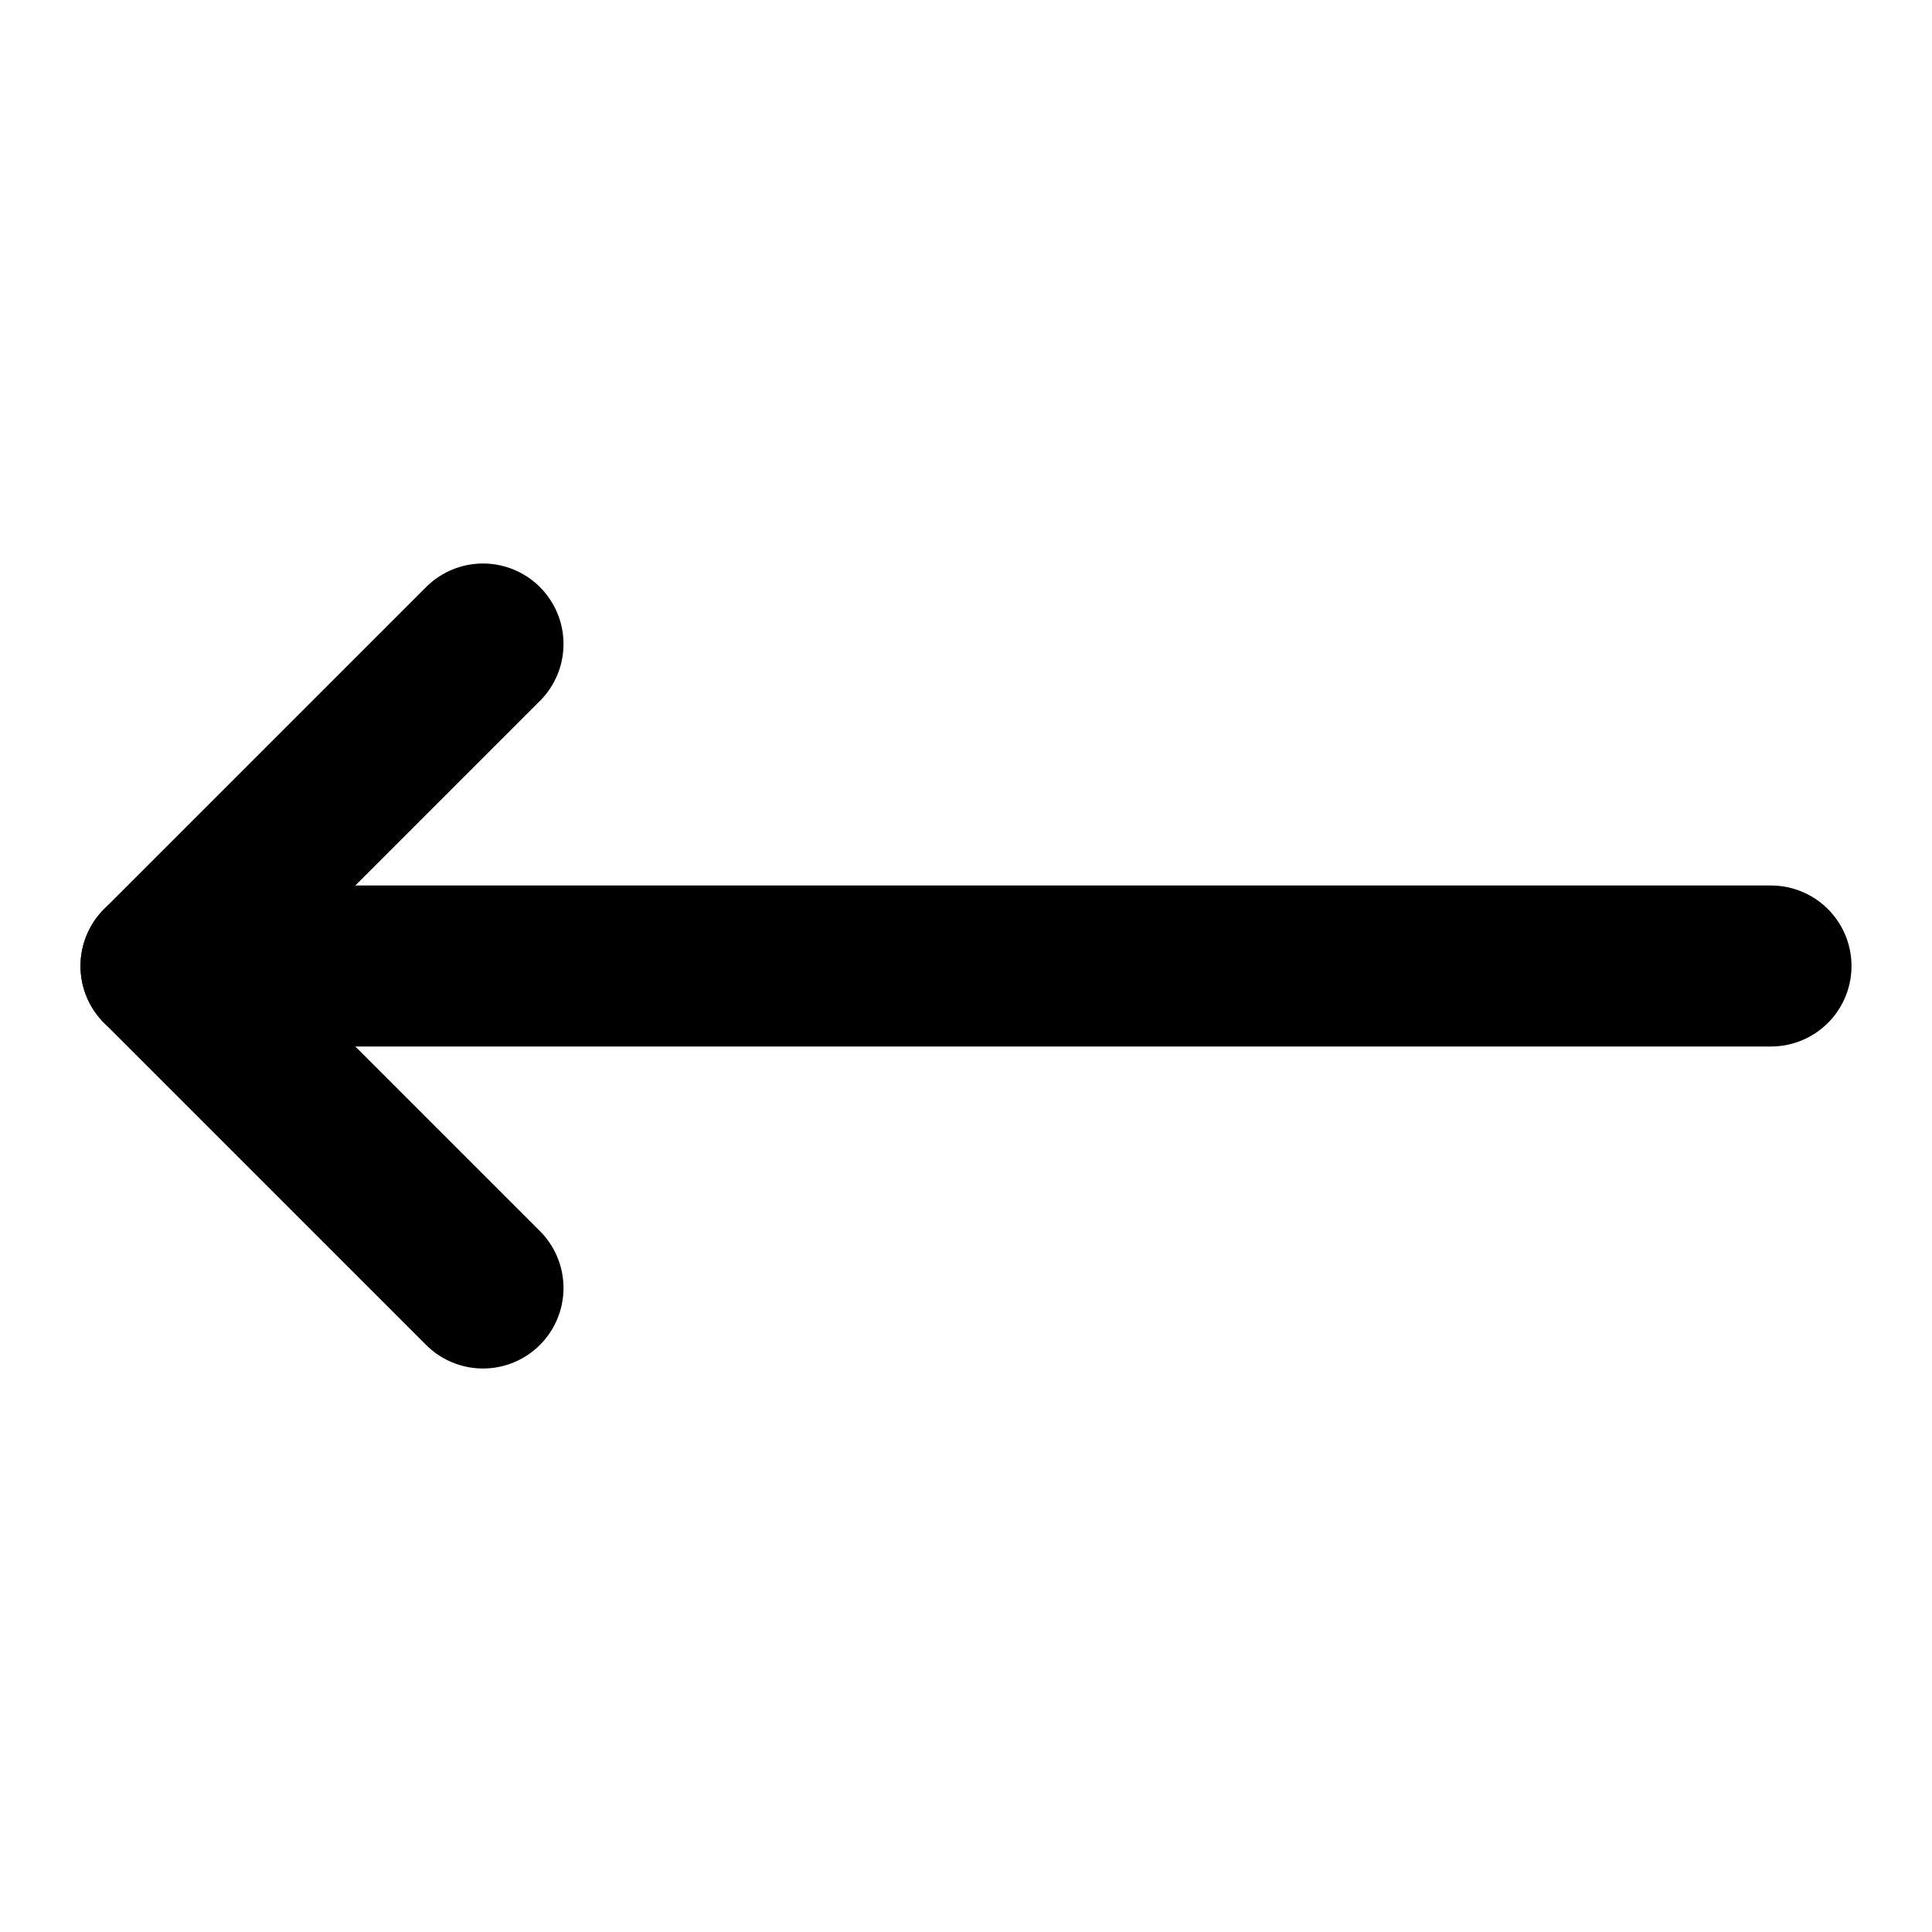
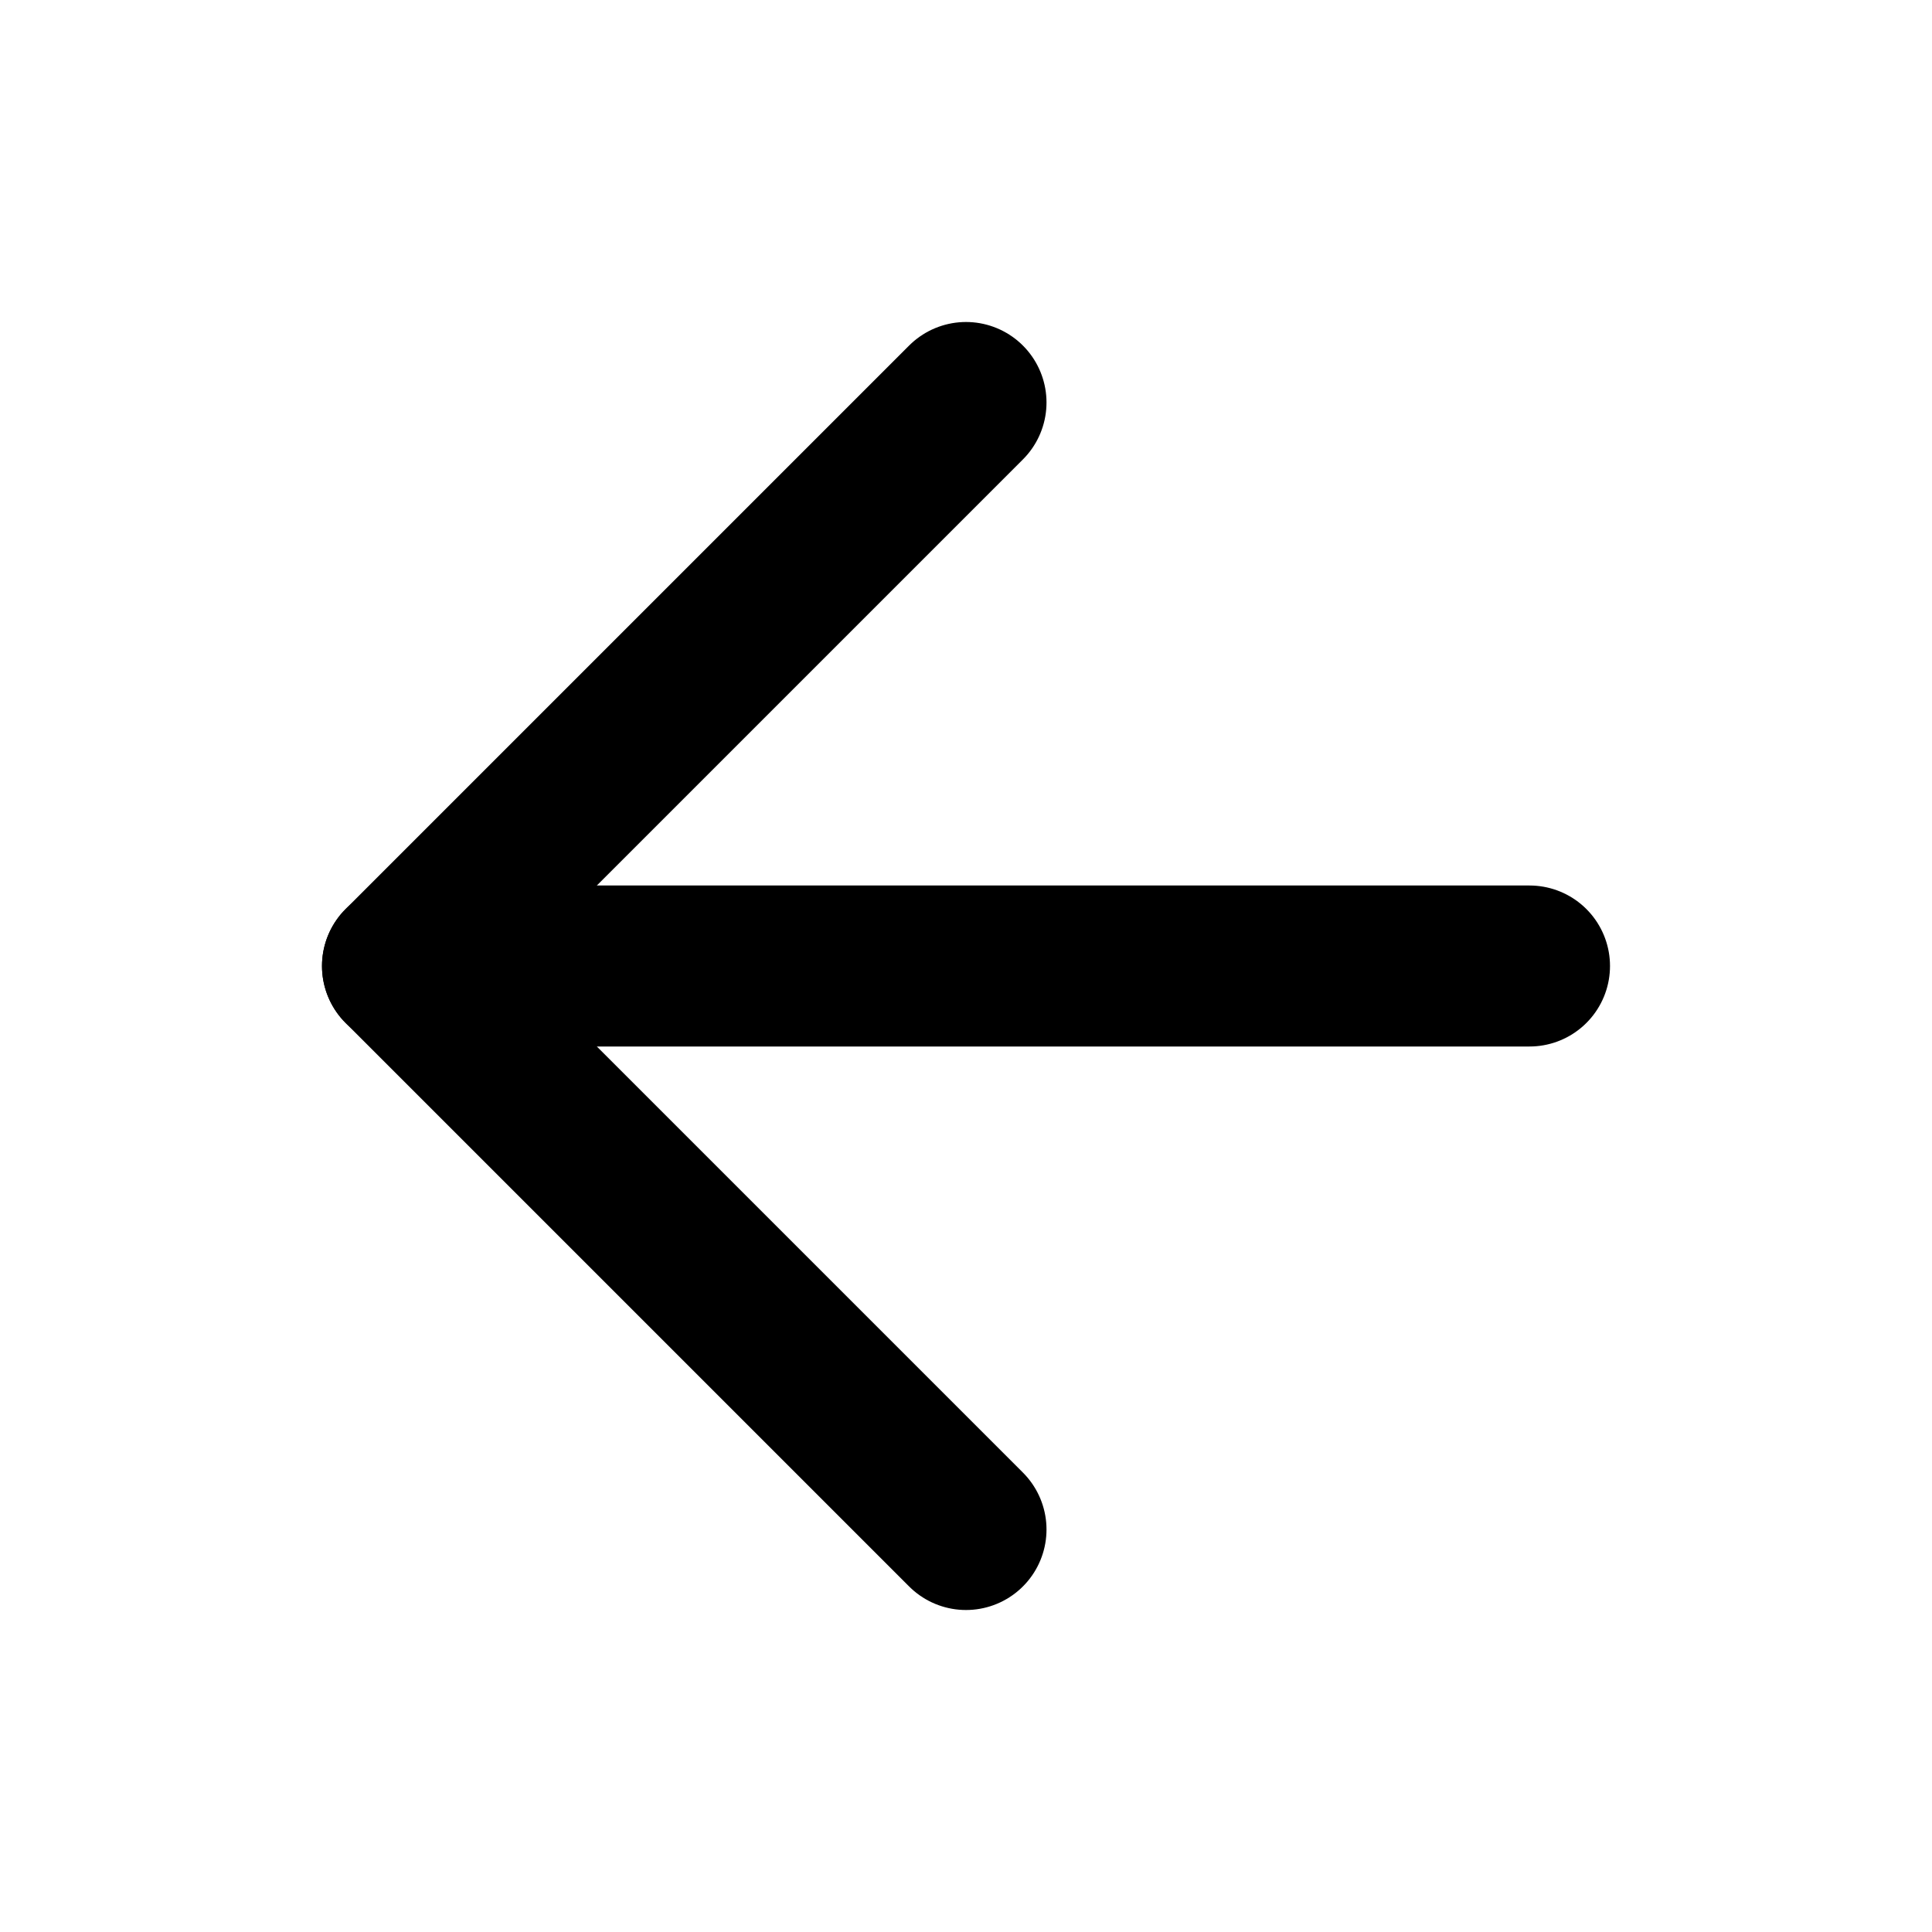
- <svg xmlns="http://www.w3.org/2000/svg" width="24" height="24" viewBox="0 0 24 24" fill="none" stroke="currentColor" stroke-width="2" stroke-linecap="round" stroke-linejoin="round" class="lucide lucide-move-left-icon lucide-move-left">
-   <path d="M6 8L2 12L6 16" />
-   <path d="M2 12H22" />
+ <svg xmlns="http://www.w3.org/2000/svg" width="24" height="24" viewBox="0 0 24 24" fill="none" stroke="currentColor" stroke-width="2" stroke-linecap="round" stroke-linejoin="round" class="lucide lucide-arrow-left-icon lucide-arrow-left">
+   <path d="m12 19-7-7 7-7" />
+   <path d="M19 12H5" />
</svg>
